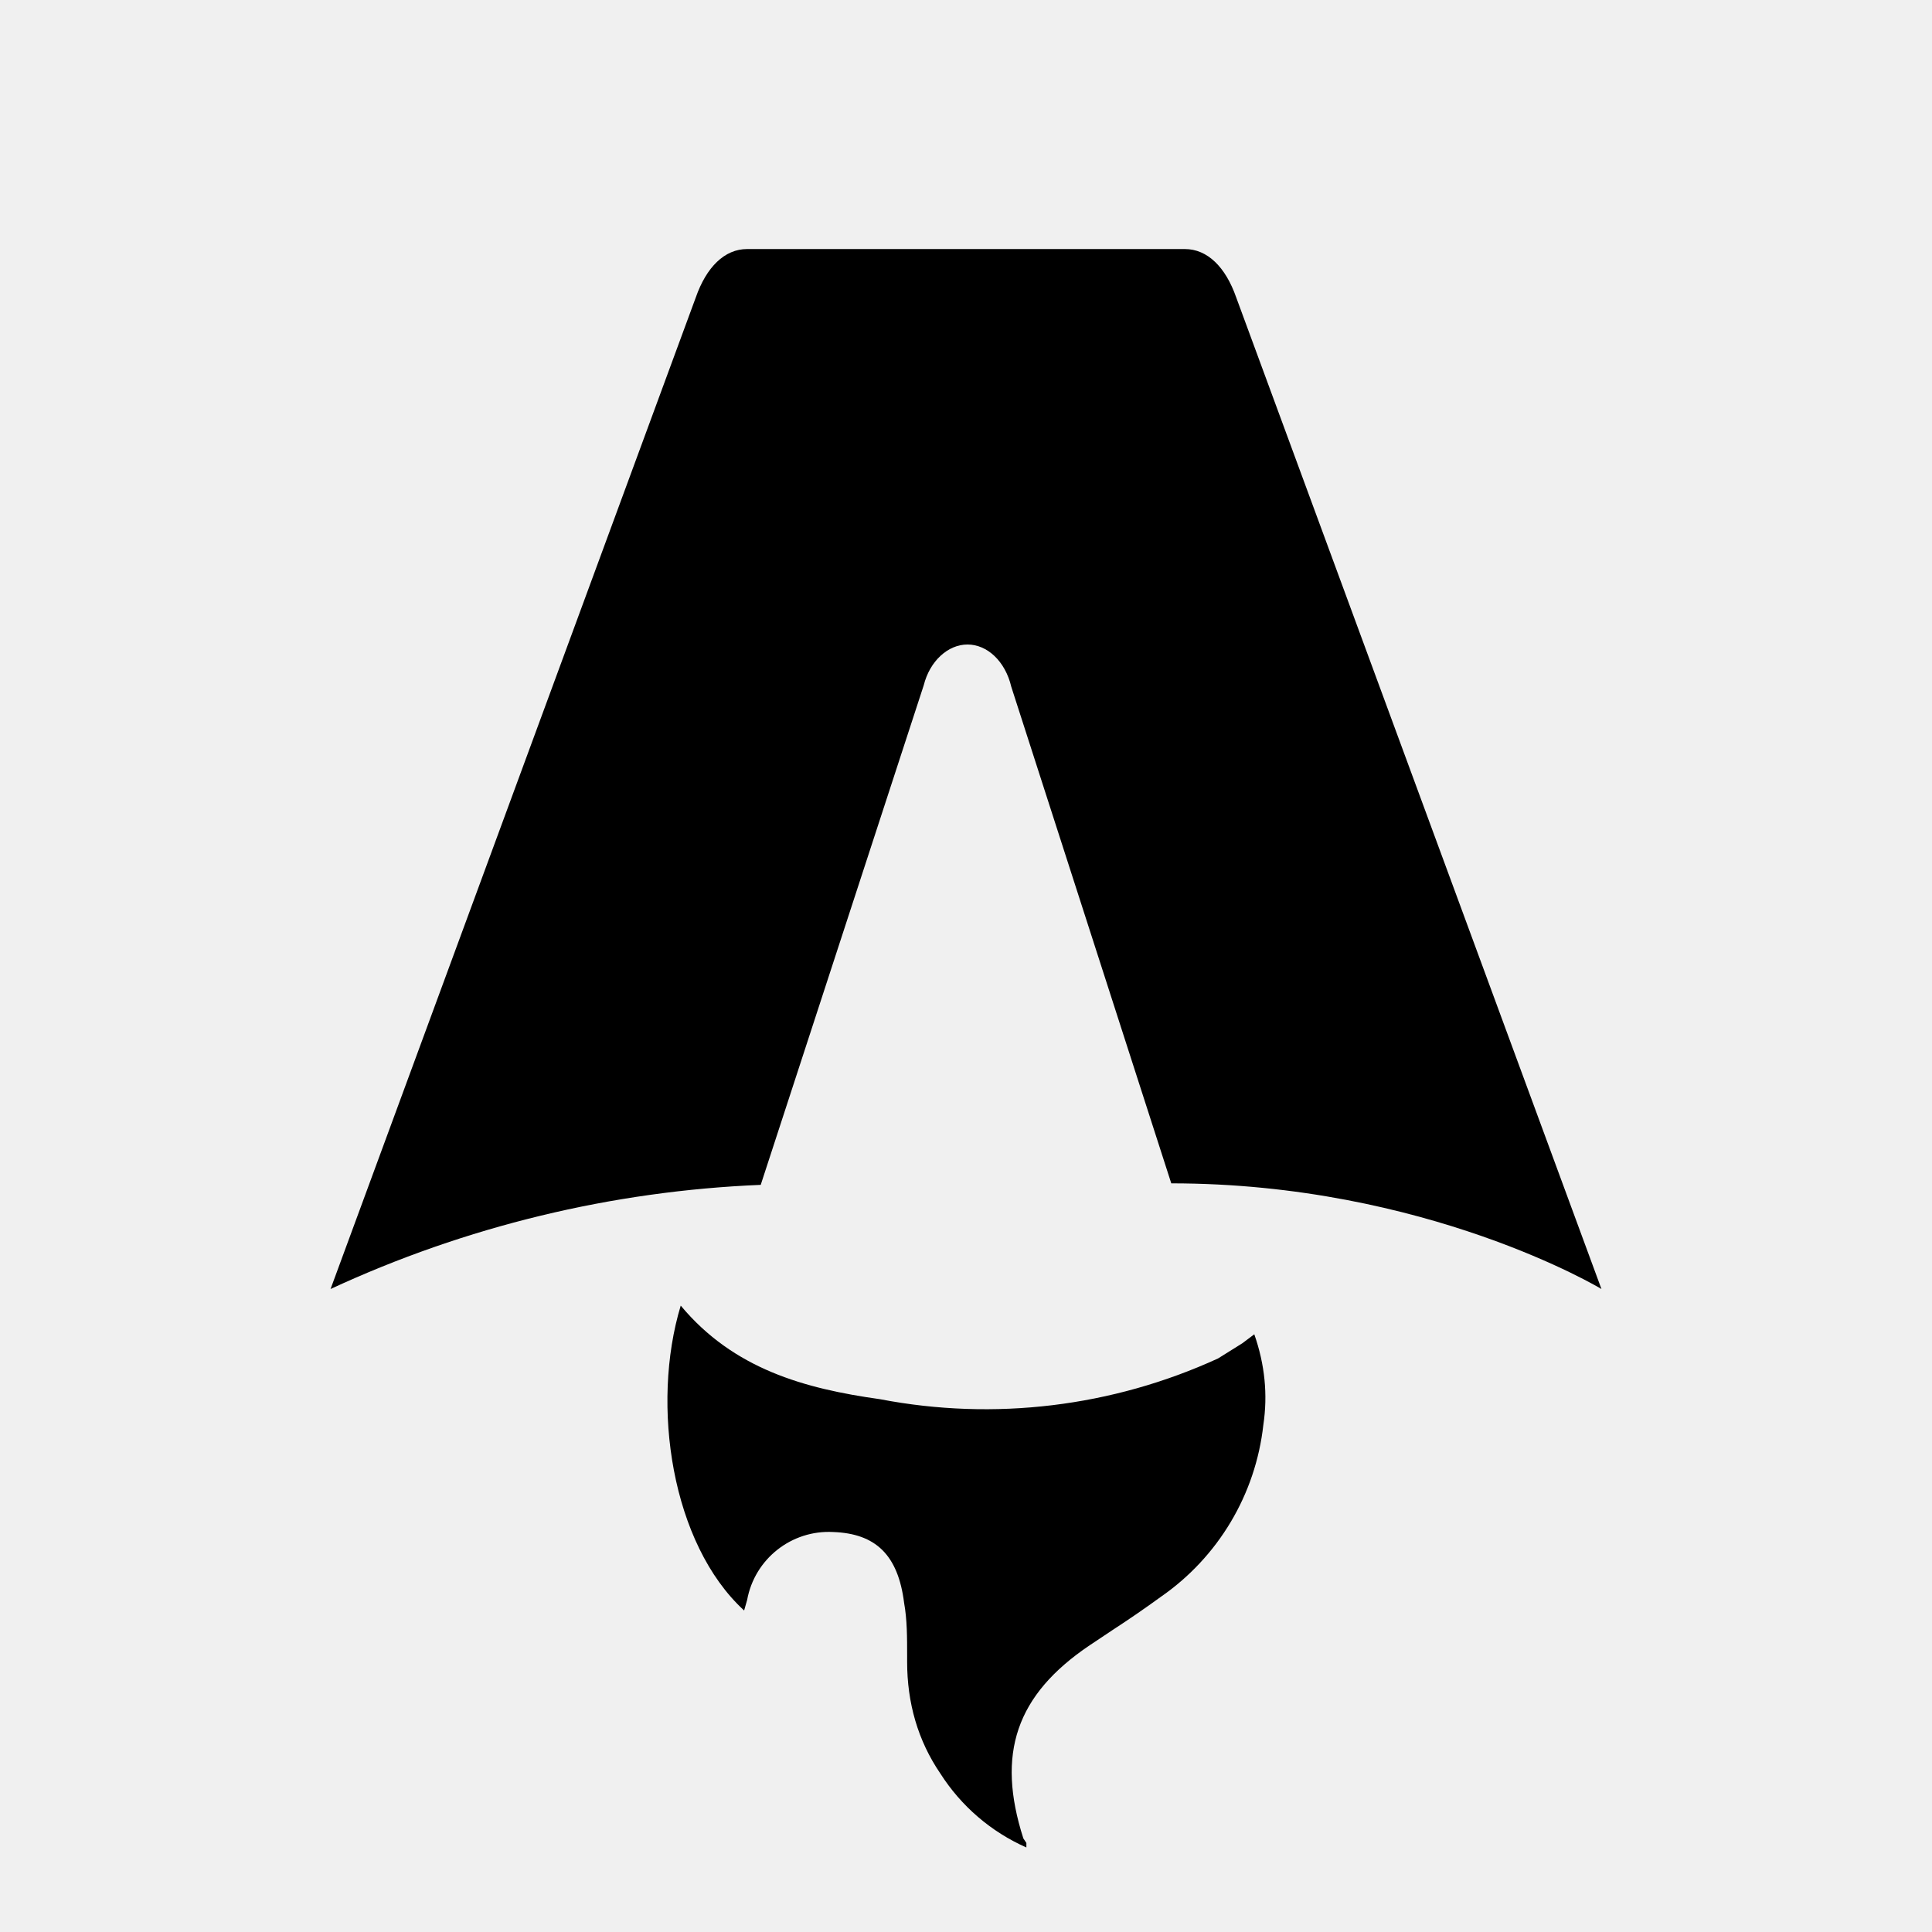
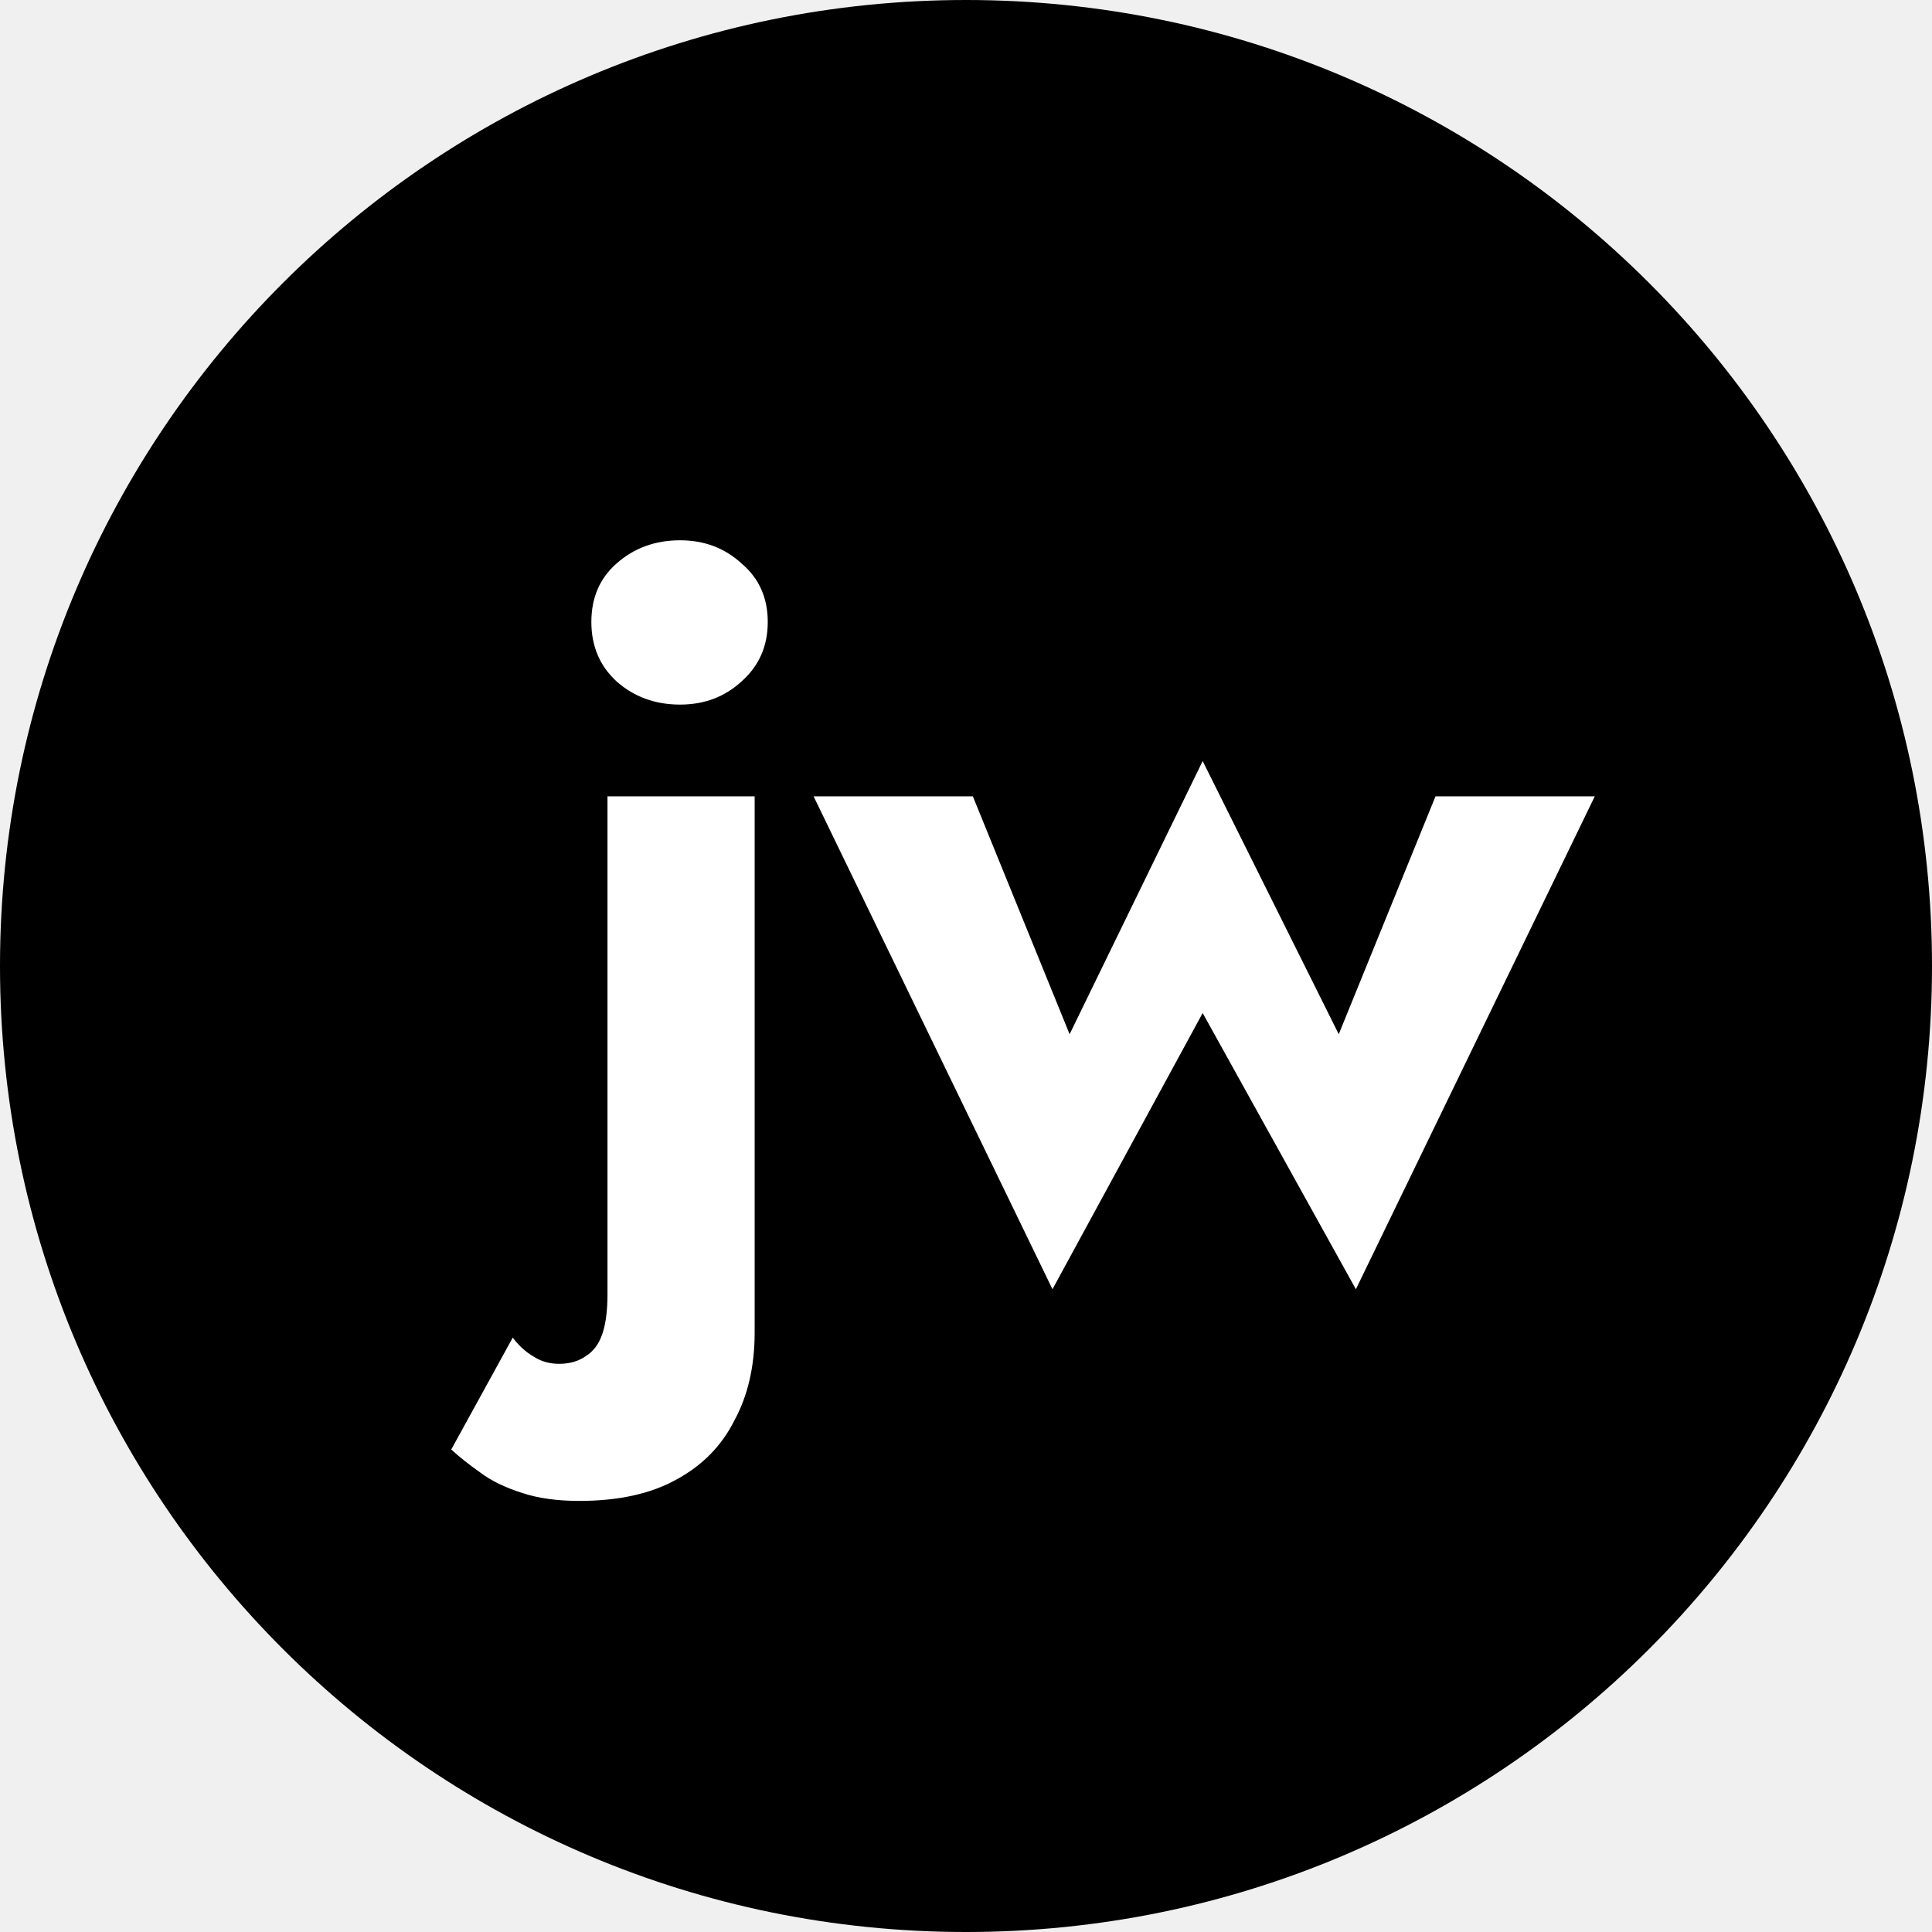
- <svg xmlns="http://www.w3.org/2000/svg" fill="none" viewBox="0 0 128 128">
-   <path d="M50.4 78.5a75.1 75.1 0 0 0-28.5 6.9l24.2-65.7c.7-2 1.9-3.2 3.4-3.2h29c1.5 0 2.7 1.2 3.4 3.2l24.2 65.7s-11.6-7-28.5-7L67 45.5c-.4-1.7-1.6-2.8-2.9-2.8-1.3 0-2.5 1.1-2.9 2.7L50.4 78.5Zm-1.1 28.2Zm-4.2-20.2c-2 6.6-.6 15.8 4.2 20.2a17.5 17.5 0 0 1 .2-.7 5.5 5.5 0 0 1 5.7-4.5c2.8.1 4.3 1.5 4.7 4.7.2 1.1.2 2.3.2 3.5v.4c0 2.7.7 5.2 2.2 7.4a13 13 0 0 0 5.7 4.9v-.3l-.2-.3c-1.8-5.6-.5-9.5 4.4-12.8l1.5-1a73 73 0 0 0 3.2-2.2 16 16 0 0 0 6.8-11.4c.3-2 .1-4-.6-6l-.8.6-1.6 1a37 37 0 0 1-22.4 2.7c-5-.7-9.7-2-13.2-6.2Z" />
-   <style>
-         path { fill: #000; }
-         @media (prefers-color-scheme: dark) {
-             path { fill: #FFF; }
-         }
-     </style>
+ <svg xmlns="http://www.w3.org/2000/svg" width="46" height="46" viewBox="0 0 46 46" fill="none">
+   <circle cx="23" cy="23" r="23" fill="url(#paint0_linear_1_2)" />
+   <path d="M14.08 14.808C14.08 14.232 14.28 13.768 14.68 13.416C15.096 13.048 15.6 12.864 16.192 12.864C16.768 12.864 17.256 13.048 17.656 13.416C18.072 13.768 18.28 14.232 18.28 14.808C18.28 15.384 18.072 15.856 17.656 16.224C17.256 16.592 16.768 16.776 16.192 16.776C15.6 16.776 15.096 16.592 14.68 16.224C14.28 15.856 14.08 15.384 14.08 14.808ZM12.208 31.848C12.352 32.04 12.52 32.192 12.712 32.304C12.888 32.416 13.088 32.472 13.312 32.472C13.568 32.472 13.784 32.408 13.96 32.28C14.136 32.168 14.264 31.992 14.344 31.752C14.424 31.512 14.464 31.2 14.464 30.816V18.96H17.968V31.728C17.968 32.528 17.808 33.224 17.488 33.816C17.184 34.424 16.72 34.896 16.096 35.232C15.488 35.568 14.72 35.736 13.792 35.736C13.264 35.736 12.808 35.672 12.424 35.544C12.024 35.416 11.696 35.256 11.44 35.064C11.168 34.872 10.936 34.688 10.744 34.512L12.208 31.848ZM19.371 18.96H23.163L25.467 24.624L28.635 18.12L31.875 24.624L34.179 18.96H37.971L32.283 30.696L28.635 24.12L25.059 30.696L19.371 18.96Z" fill="white" />
+   <defs>
+     <linearGradient id="paint0_linear_1_2" x1="23" y1="0" x2="23" y2="46" gradientUnits="userSpaceOnUse">
+       <stop />
+     </linearGradient>
+   </defs>
</svg>
